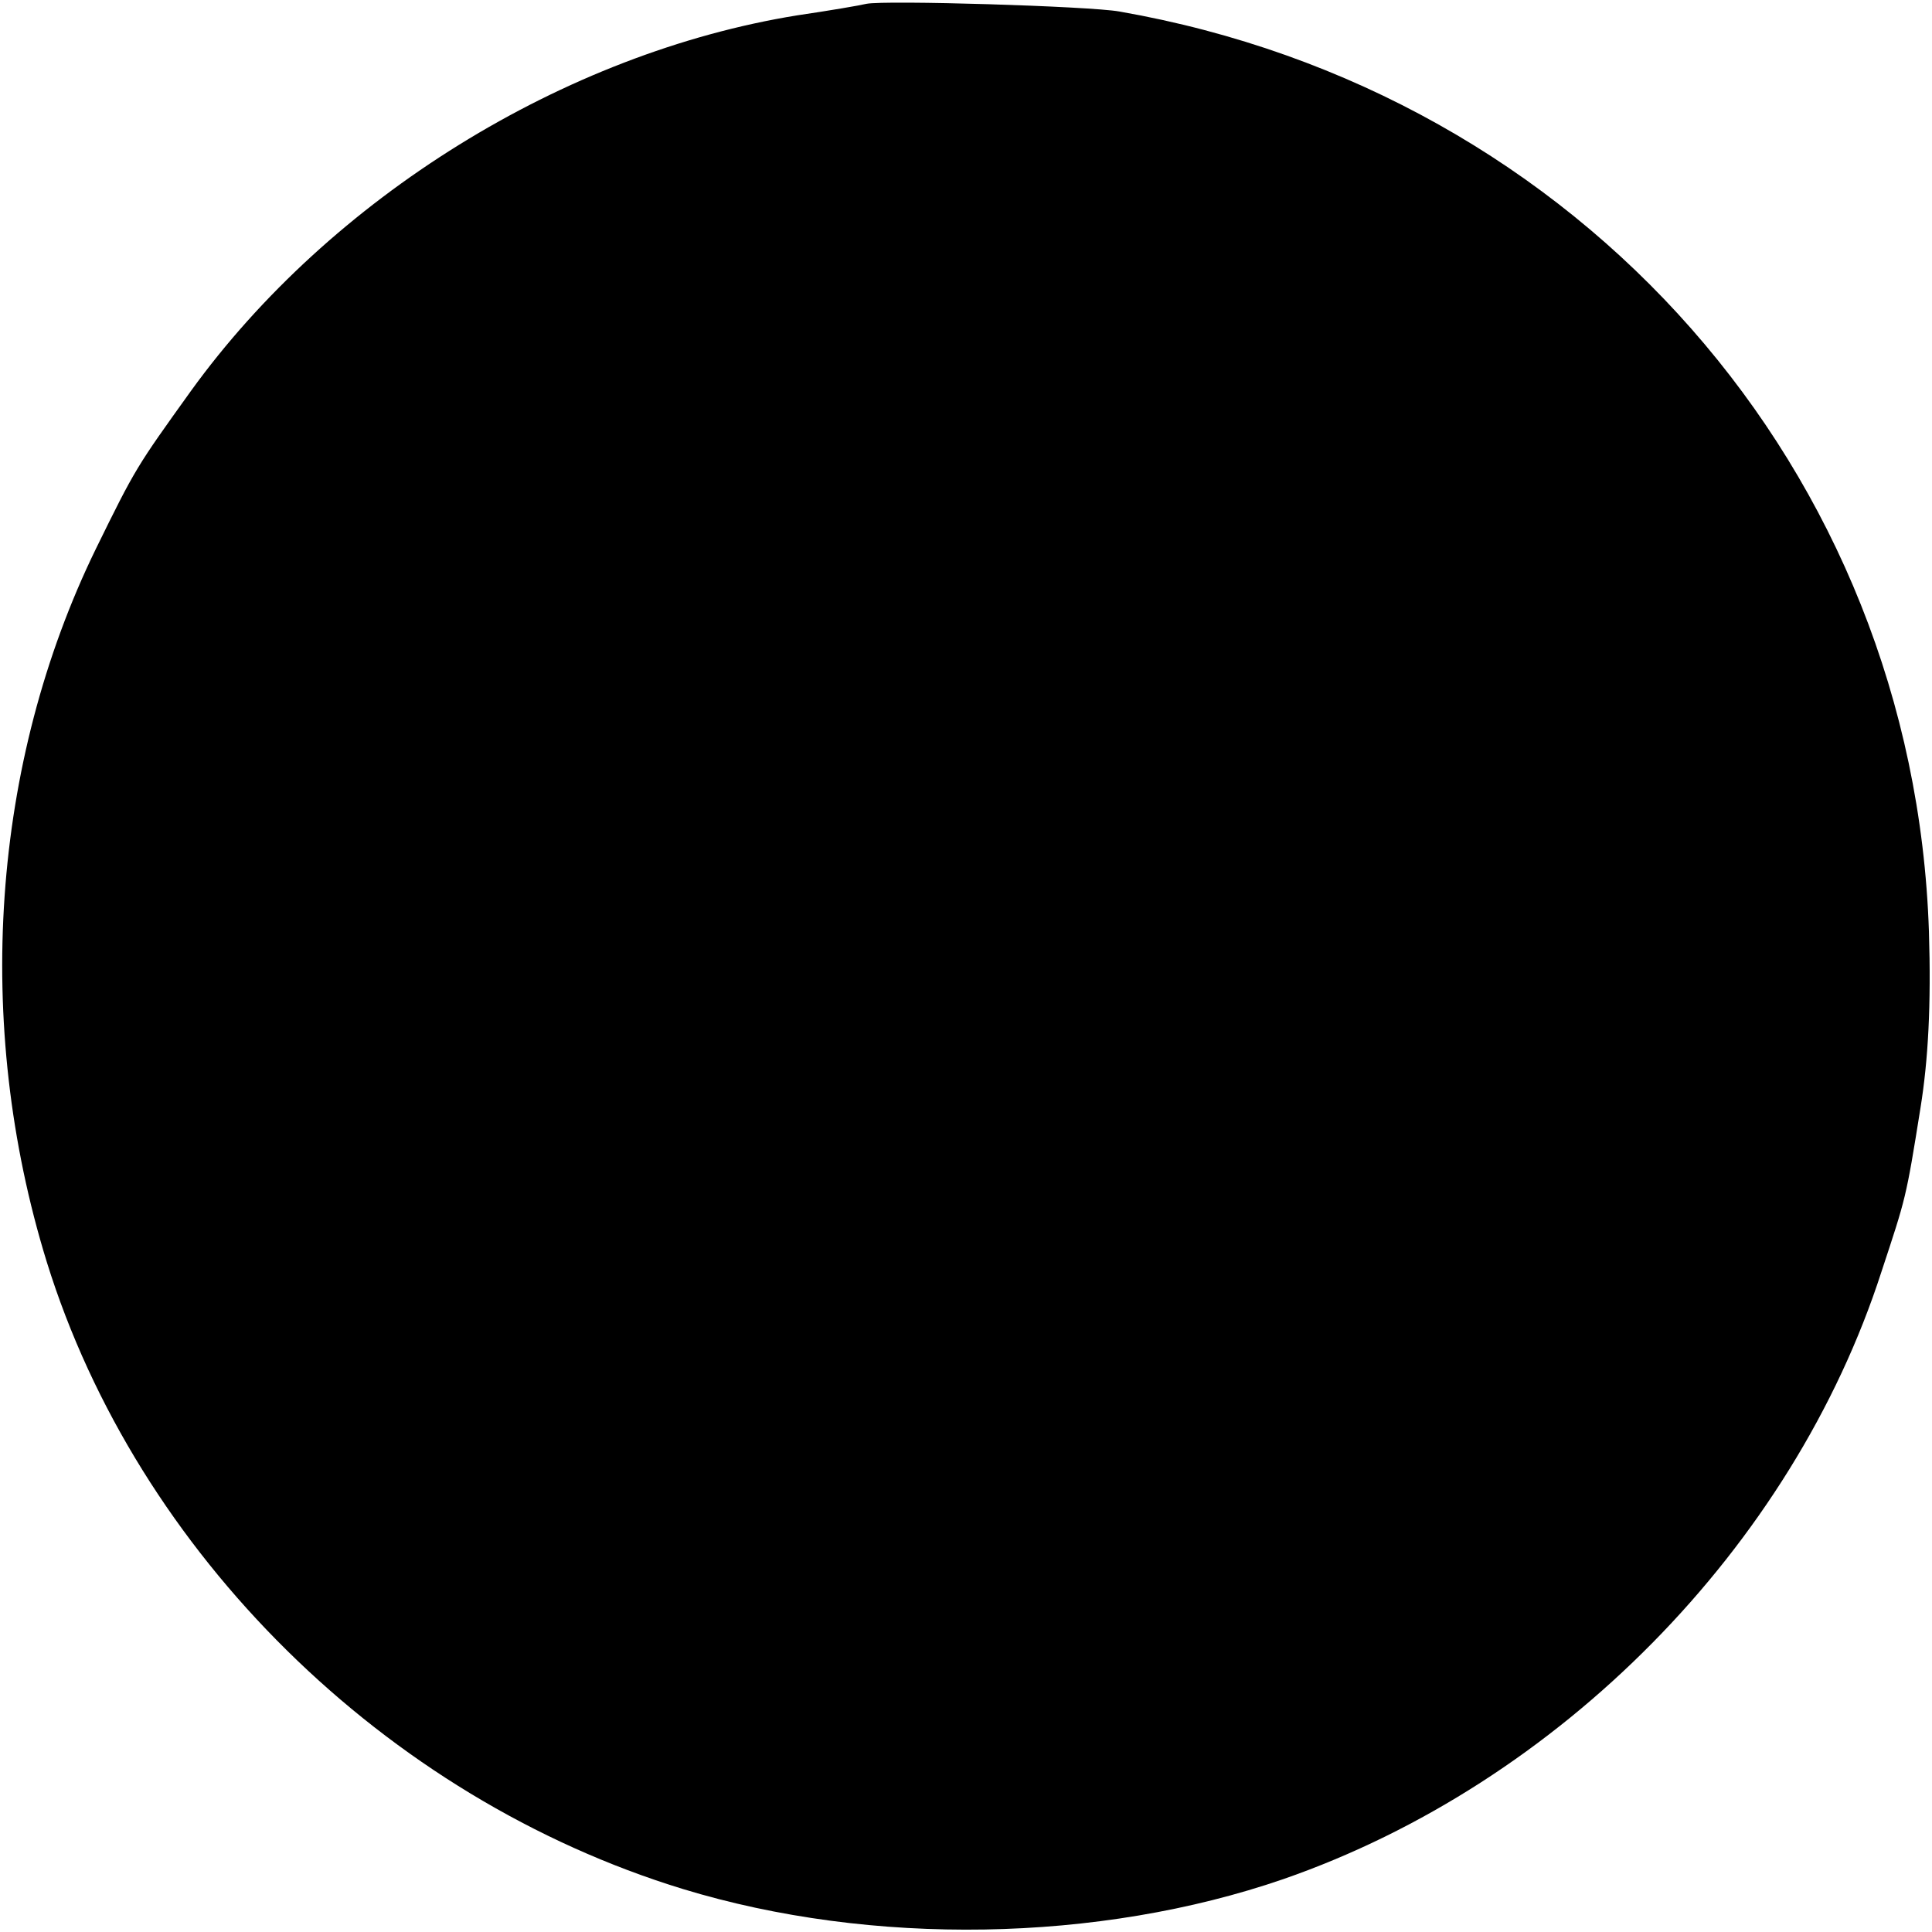
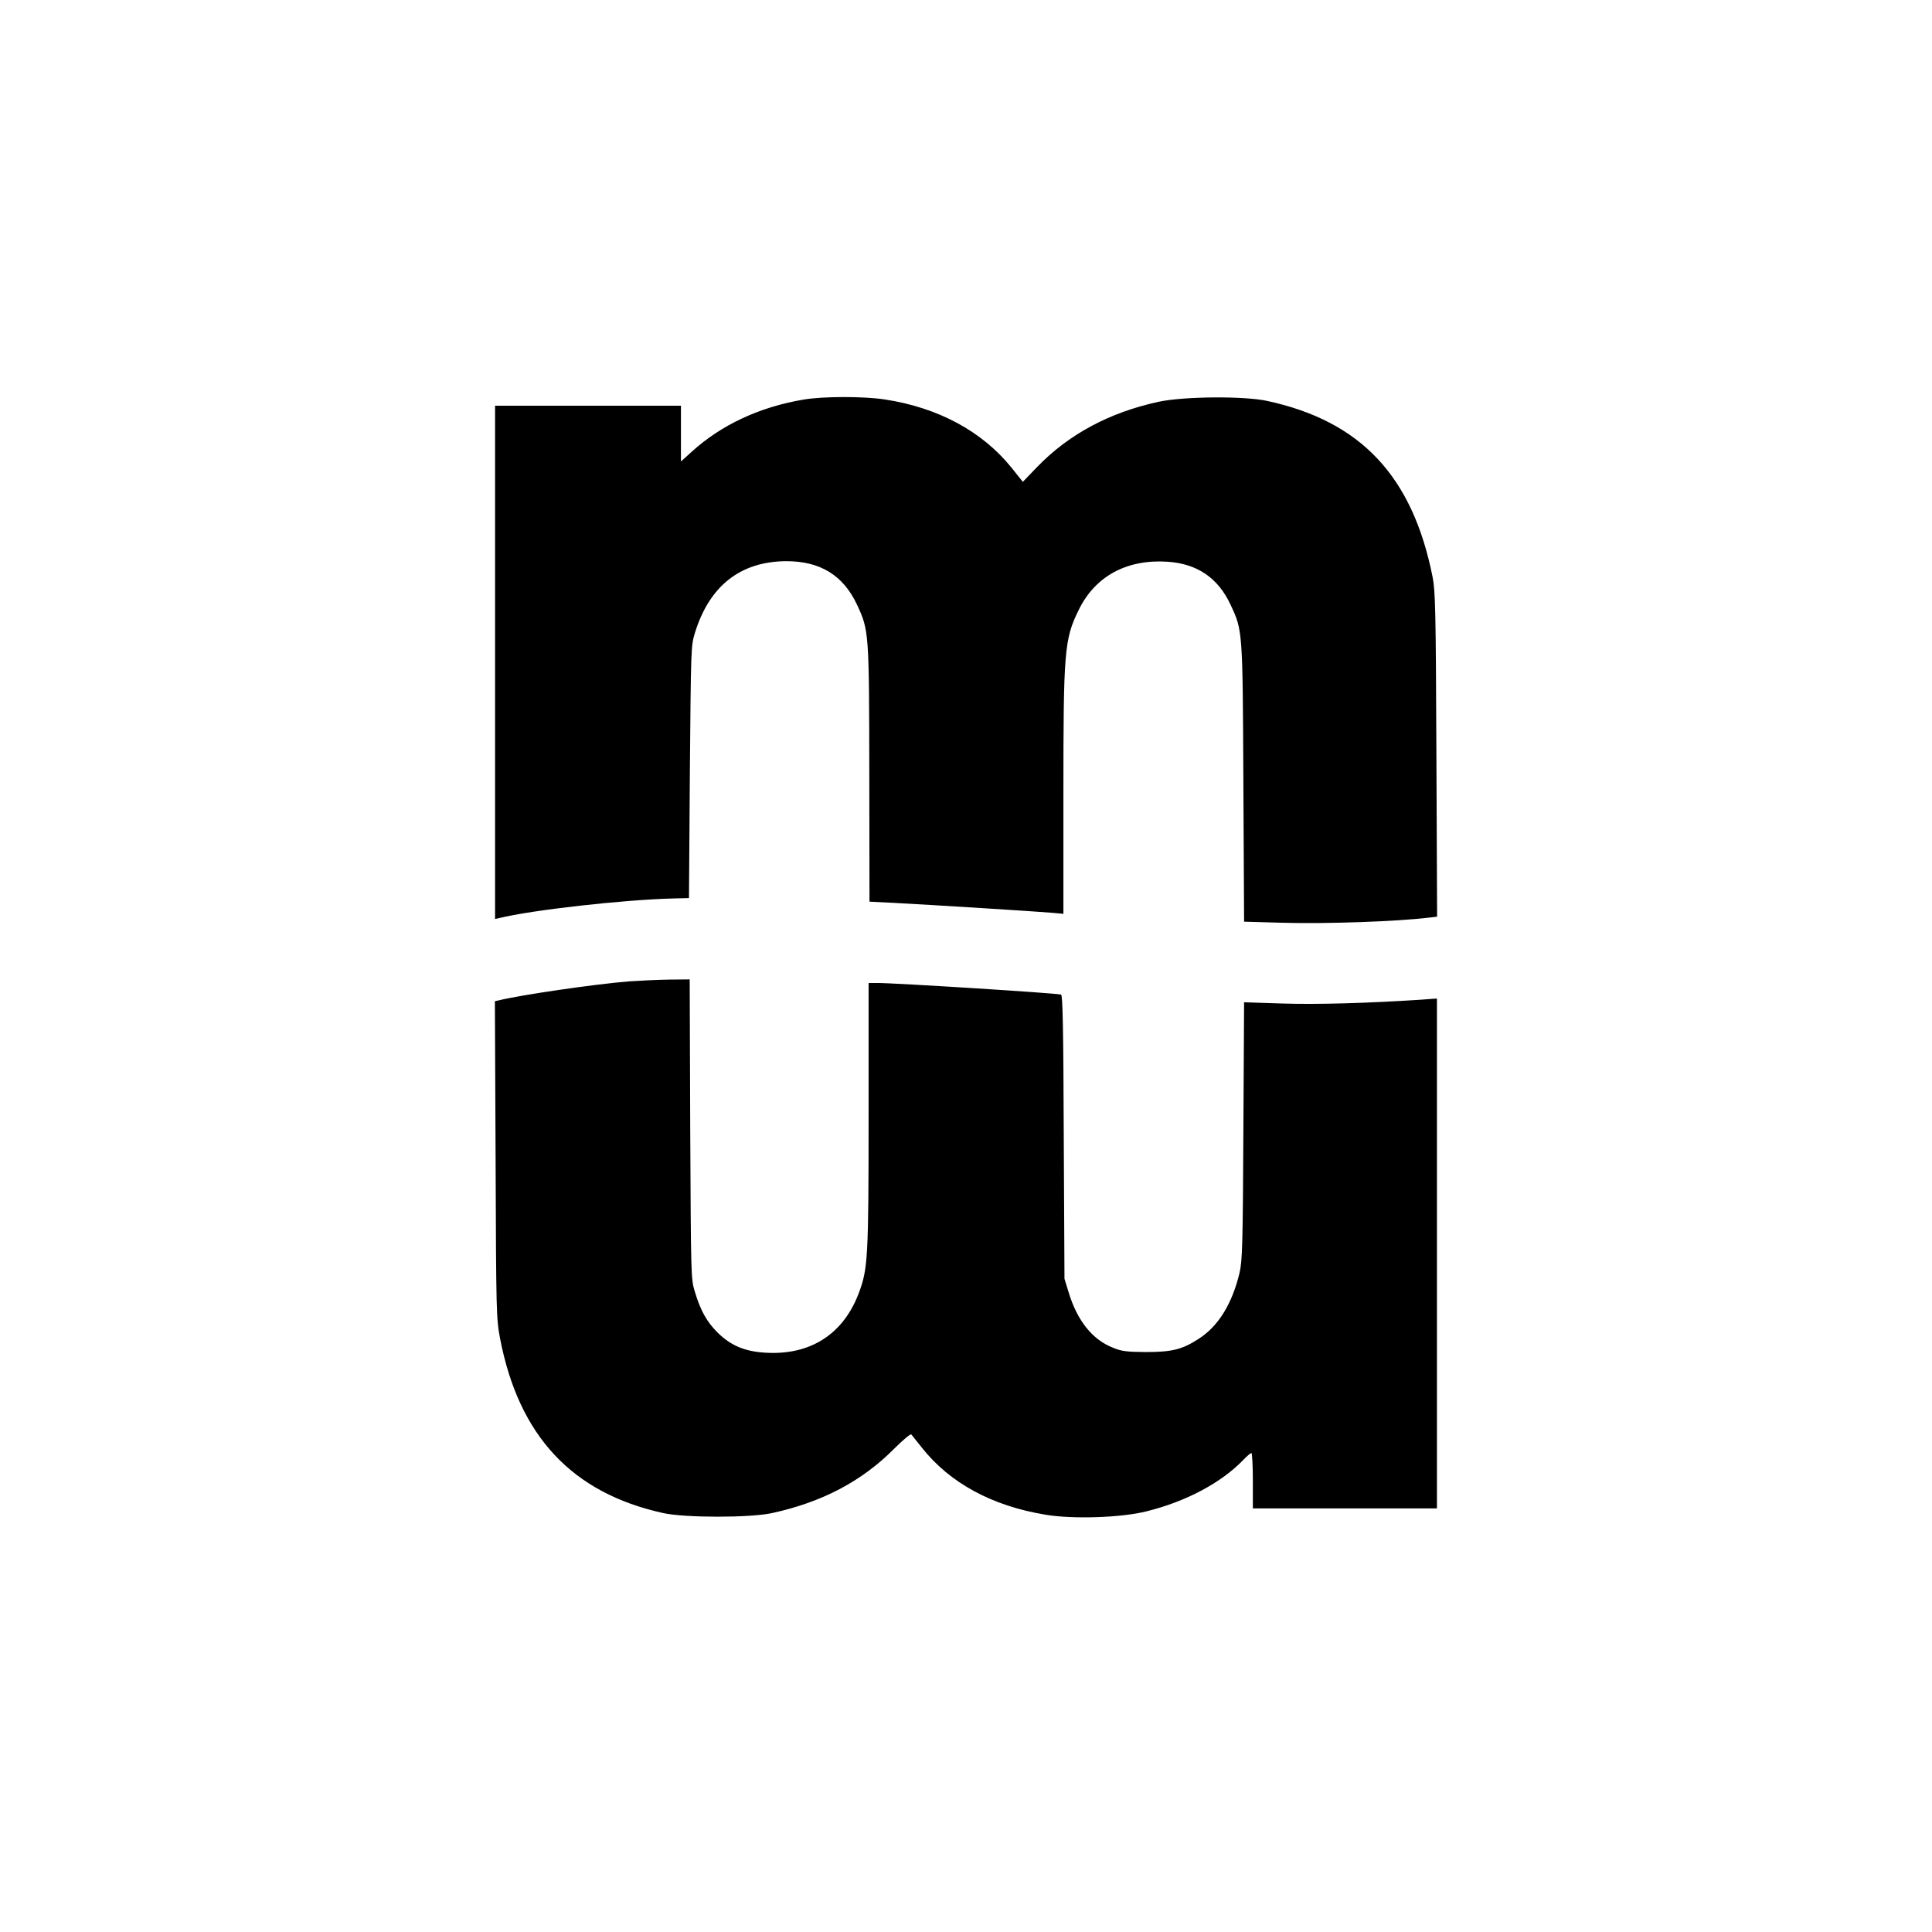
- <svg xmlns="http://www.w3.org/2000/svg" version="1.0" width="252pt" height="252pt" viewBox="0 0 252 252" preserveAspectRatio="xMidYMid meet">
-   <g transform="translate(0,252) scale(0.1,-0.1)" fill="#000000" stroke="none">
-     <path d="M1130 2515 c-8 -2 -49 -9 -90 -15 -304 -49 -609 -238 -791 -490 -71 -99 -72 -100 -124 -206 -136 -279 -160 -619 -64 -930 118 -380 441 -699 830 -818 246 -75 542 -70 783 13 360 125 664 433 780 792 32 97 32 95 51 214 10 62 14 134 11 230 -20 601 -454 1095 -1056 1200 -39 7 -306 15 -330 10z" />
+ <svg xmlns="http://www.w3.org/2000/svg" version="1.0" width="1081pt" height="1081pt" viewBox="0 0 1081 1081" preserveAspectRatio="xMidYMid meet">
+   <g transform="translate(0,1081) scale(0.1,-0.1)" fill="#000000" stroke="none">
+     <path d="M4495 8574 c-244 -41 -459 -141 -624 -291 l-61 -55 0 156 0 156 -520 0 -520 0 0 -1436 0 -1436 23 5 c181 45 695 103 977 110 l85 2 5 705 c6 694 6 706 28 778 81 264 255 401 512 402 190 0 318 -79 395 -243 67 -144 68 -151 69 -947 l1 -715 140 -7 c207 -11 800 -48 878 -55 l67 -6 0 669 c0 805 5 867 86 1032 92 188 268 284 497 269 165 -11 282 -90 352 -240 68 -146 68 -137 72 -998 l4 -776 212 -6 c252 -7 646 7 825 29 l43 5 -4 907 c-3 803 -6 917 -21 992 -112 566 -402 874 -927 987 -130 28 -467 25 -606 -5 -277 -60 -505 -183 -682 -367 l-78 -81 -64 80 c-164 203 -411 336 -709 381 -117 18 -347 18 -455 -1z" />
+     <path d="M3520 5319 c-190 -15 -607 -76 -728 -106 l-23 -5 4 -887 c3 -860 4 -889 25 -1000 105 -546 403 -865 913 -977 122 -27 487 -27 609 0 280 61 502 178 682 359 49 49 93 86 97 81 4 -5 31 -39 60 -75 156 -197 392 -325 690 -374 152 -26 427 -17 567 19 222 55 420 161 543 290 19 20 39 36 43 36 4 0 8 -70 8 -155 l0 -155 515 0 515 0 0 1427 0 1426 -97 -7 c-293 -19 -571 -27 -765 -21 l-217 7 -4 -718 c-3 -640 -6 -727 -21 -794 -41 -173 -118 -300 -229 -371 -92 -60 -150 -74 -297 -74 -106 1 -134 4 -182 24 -116 45 -201 152 -249 311 l-23 75 -4 793 c-2 609 -6 794 -15 797 -23 8 -926 65 -1029 65 l-48 0 0 -737 c0 -799 -4 -862 -54 -996 -82 -219 -251 -337 -481 -337 -141 1 -228 33 -311 115 -59 59 -94 121 -126 227 -22 73 -22 75 -26 911 l-3 837 -117 -1 c-64 -1 -164 -6 -222 -10z" />
  </g>
</svg>
